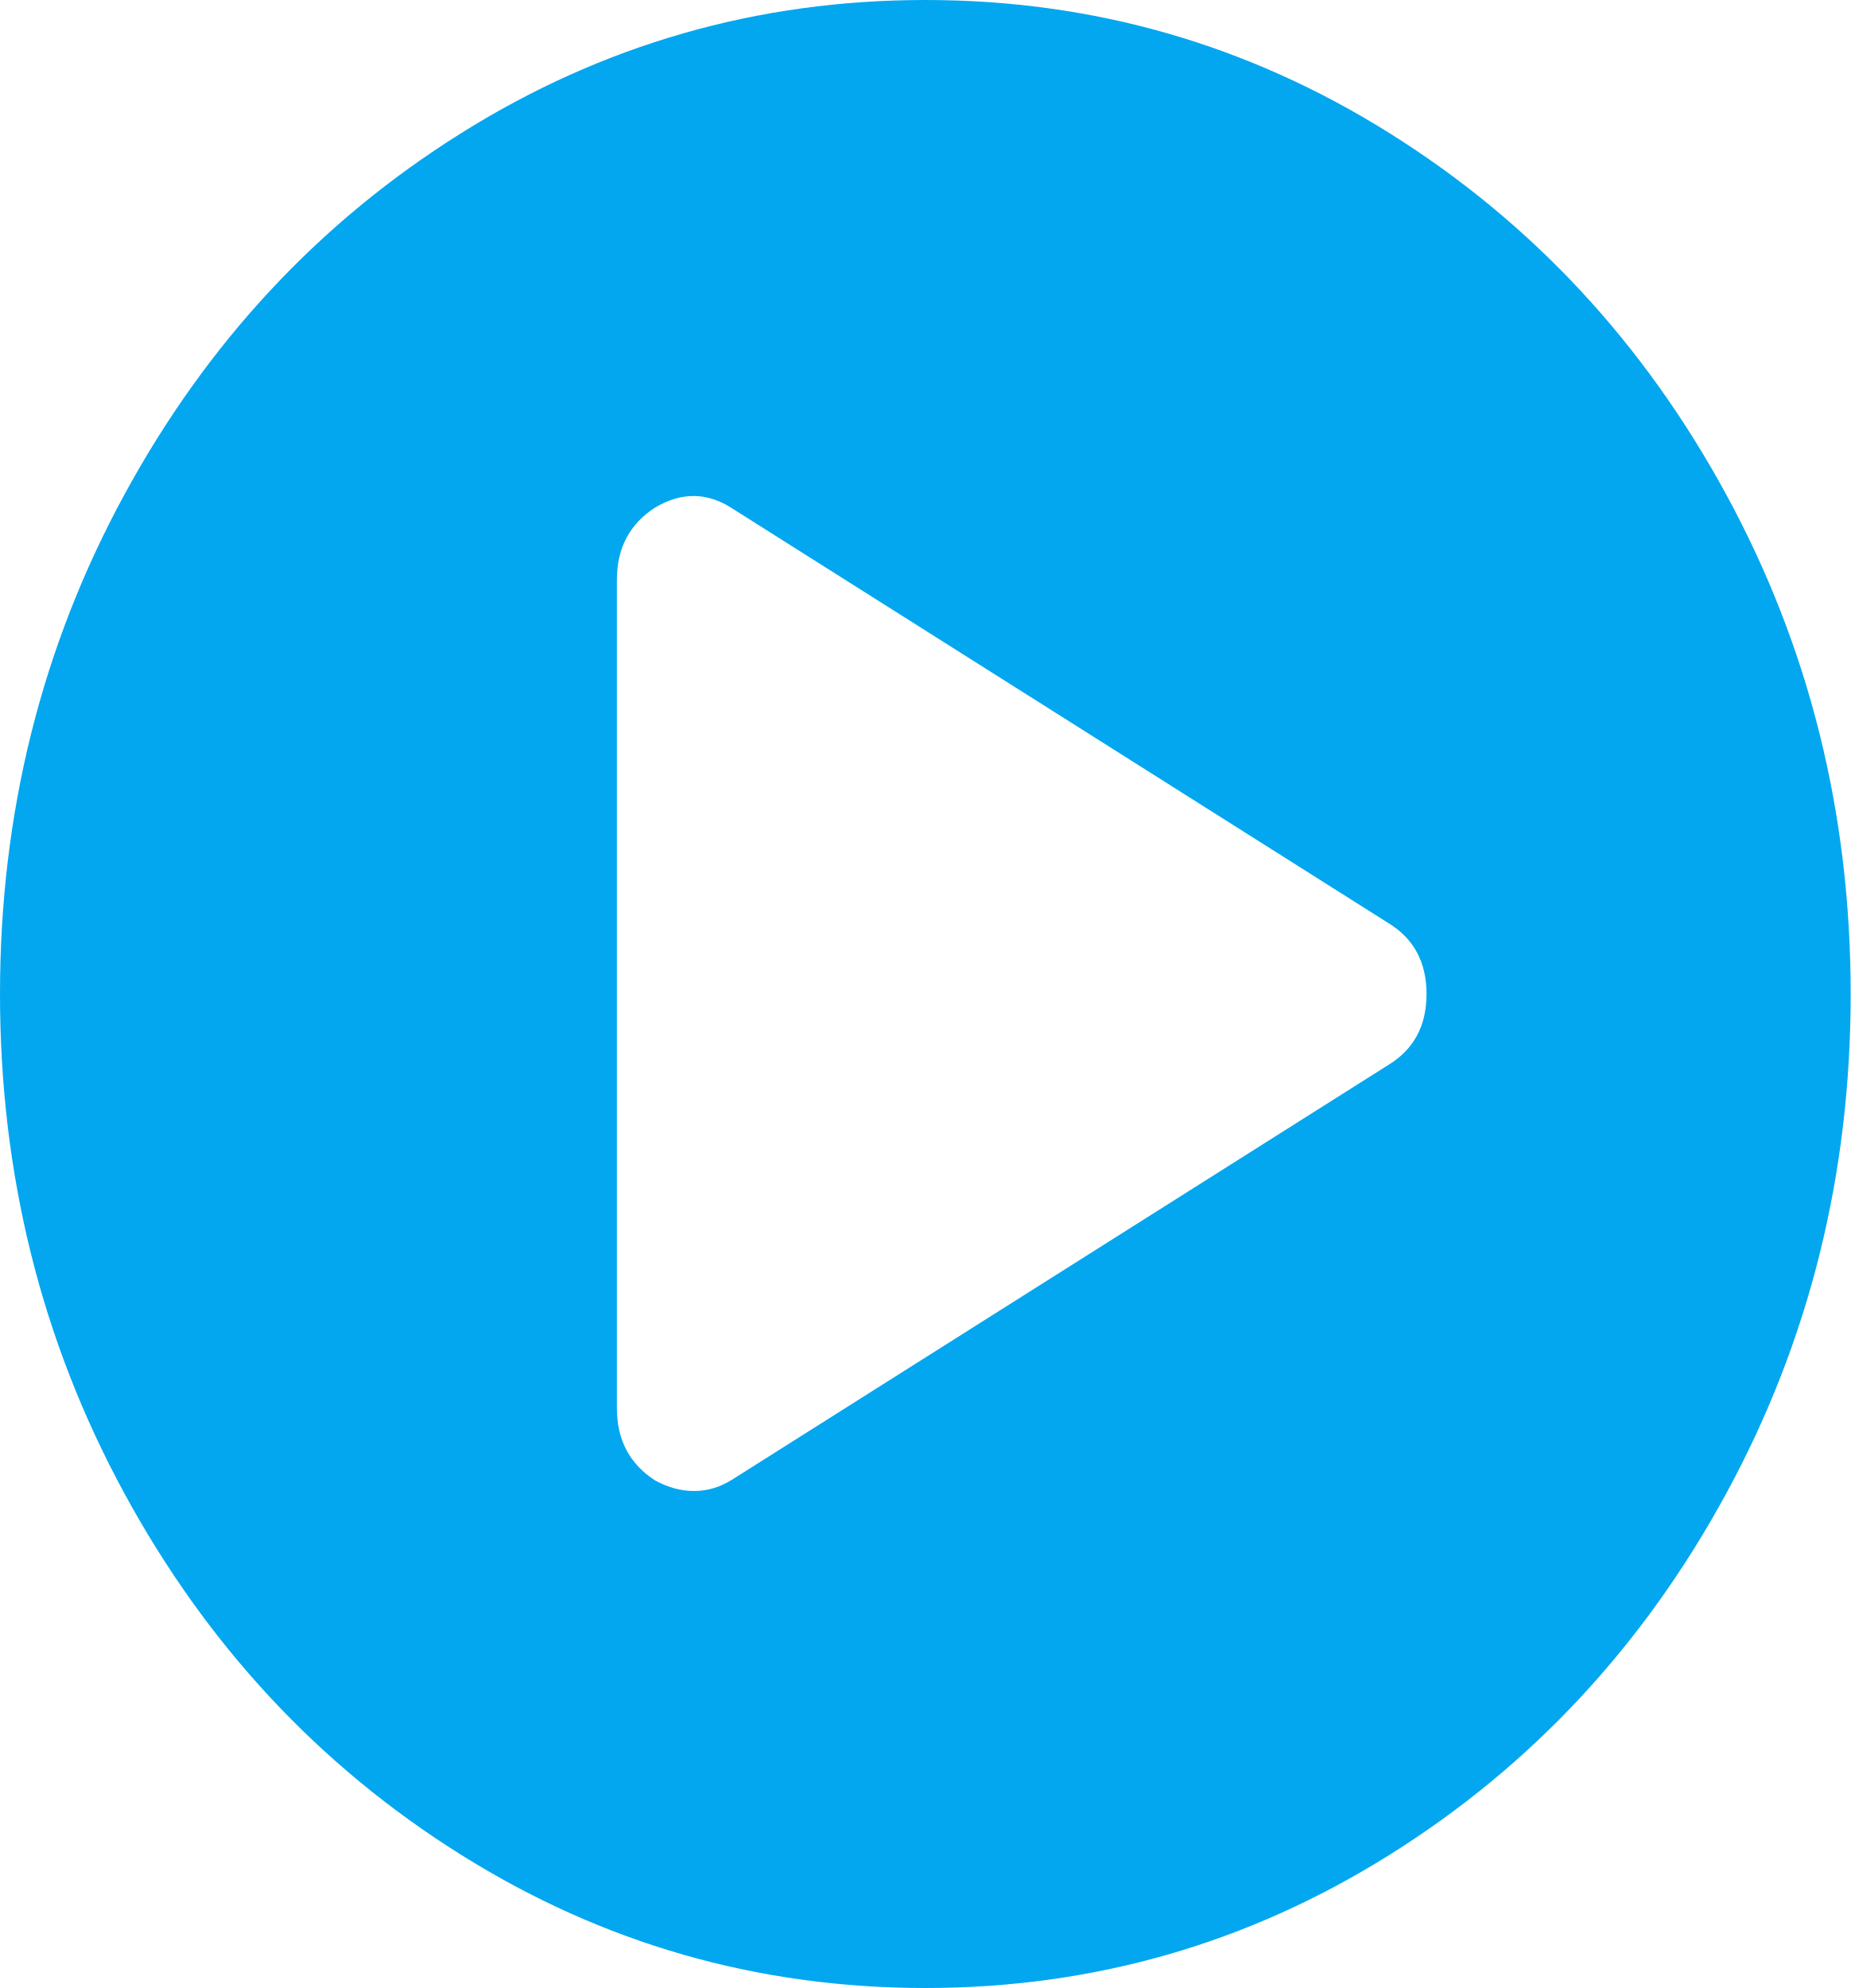
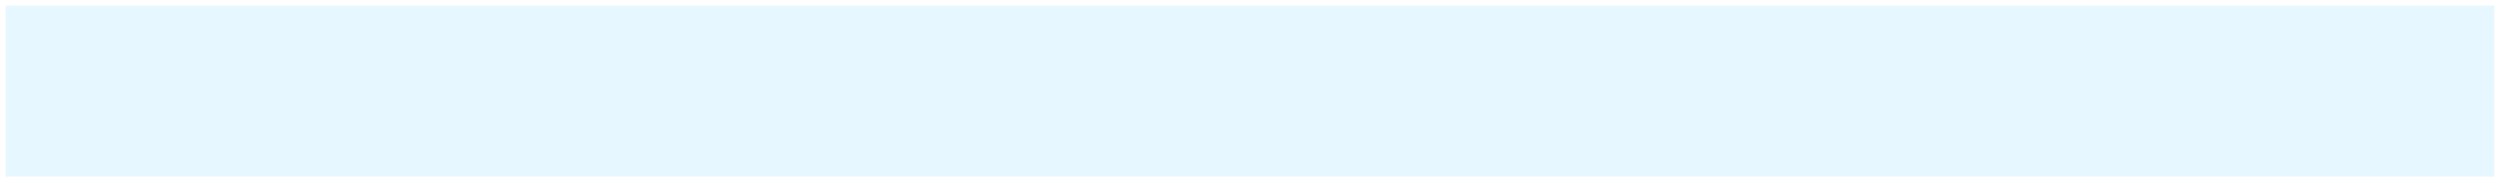
- <svg xmlns="http://www.w3.org/2000/svg" version="1.1" width="27px" height="29px">
-   <g transform="matrix(1 0 0 1 -1316 -134 )">
-     <path d="M 6.724 1.945  C 8.792 0.648  11.051 0  13.5 0  C 15.949 0  18.208 0.648  20.276 1.945  C 22.345 3.241  23.982 5  25.189 7.222  C 26.396 9.443  27 11.869  27 14.5  C 27 17.131  26.396 19.557  25.189 21.778  C 23.982 24  22.345 25.759  20.276 27.055  C 18.208 28.352  15.949 29  13.5 29  C 11.051 29  8.792 28.352  6.724 27.055  C 4.655 25.759  3.018 24  1.811 21.778  C 0.604 19.557  0 17.131  0 14.5  C 0 11.869  0.604 9.443  1.811 7.222  C 3.018 5  4.655 3.241  6.724 1.945  Z M 10.688 21.58  L 20.25 15.538  C 20.625 15.312  20.812 14.966  20.812 14.5  C 20.812 14.034  20.625 13.688  20.25 13.462  L 10.688 7.42  C 10.324 7.181  9.949 7.174  9.562 7.401  C 9.188 7.64  9 7.993  9 8.458  L 9 20.542  C 9 21.007  9.188 21.36  9.562 21.599  C 9.75 21.7  9.938 21.75  10.125 21.75  C 10.324 21.75  10.512 21.693  10.688 21.58  Z " fill-rule="nonzero" fill="#02a7f0" stroke="none" transform="matrix(1 0 0 1 1316 134 )" />
+ <svg xmlns="http://www.w3.org/2000/svg" version="1.1" width="439px" height="32px">
+   <g transform="matrix(1 0 0 1 -819 -242 )">
+     <path d="M 820 243  L 1257 243  L 1257 273  L 820 273  L 820 243  Z " fill-rule="nonzero" fill="#e6f7ff" stroke="none" />
  </g>
</svg>
